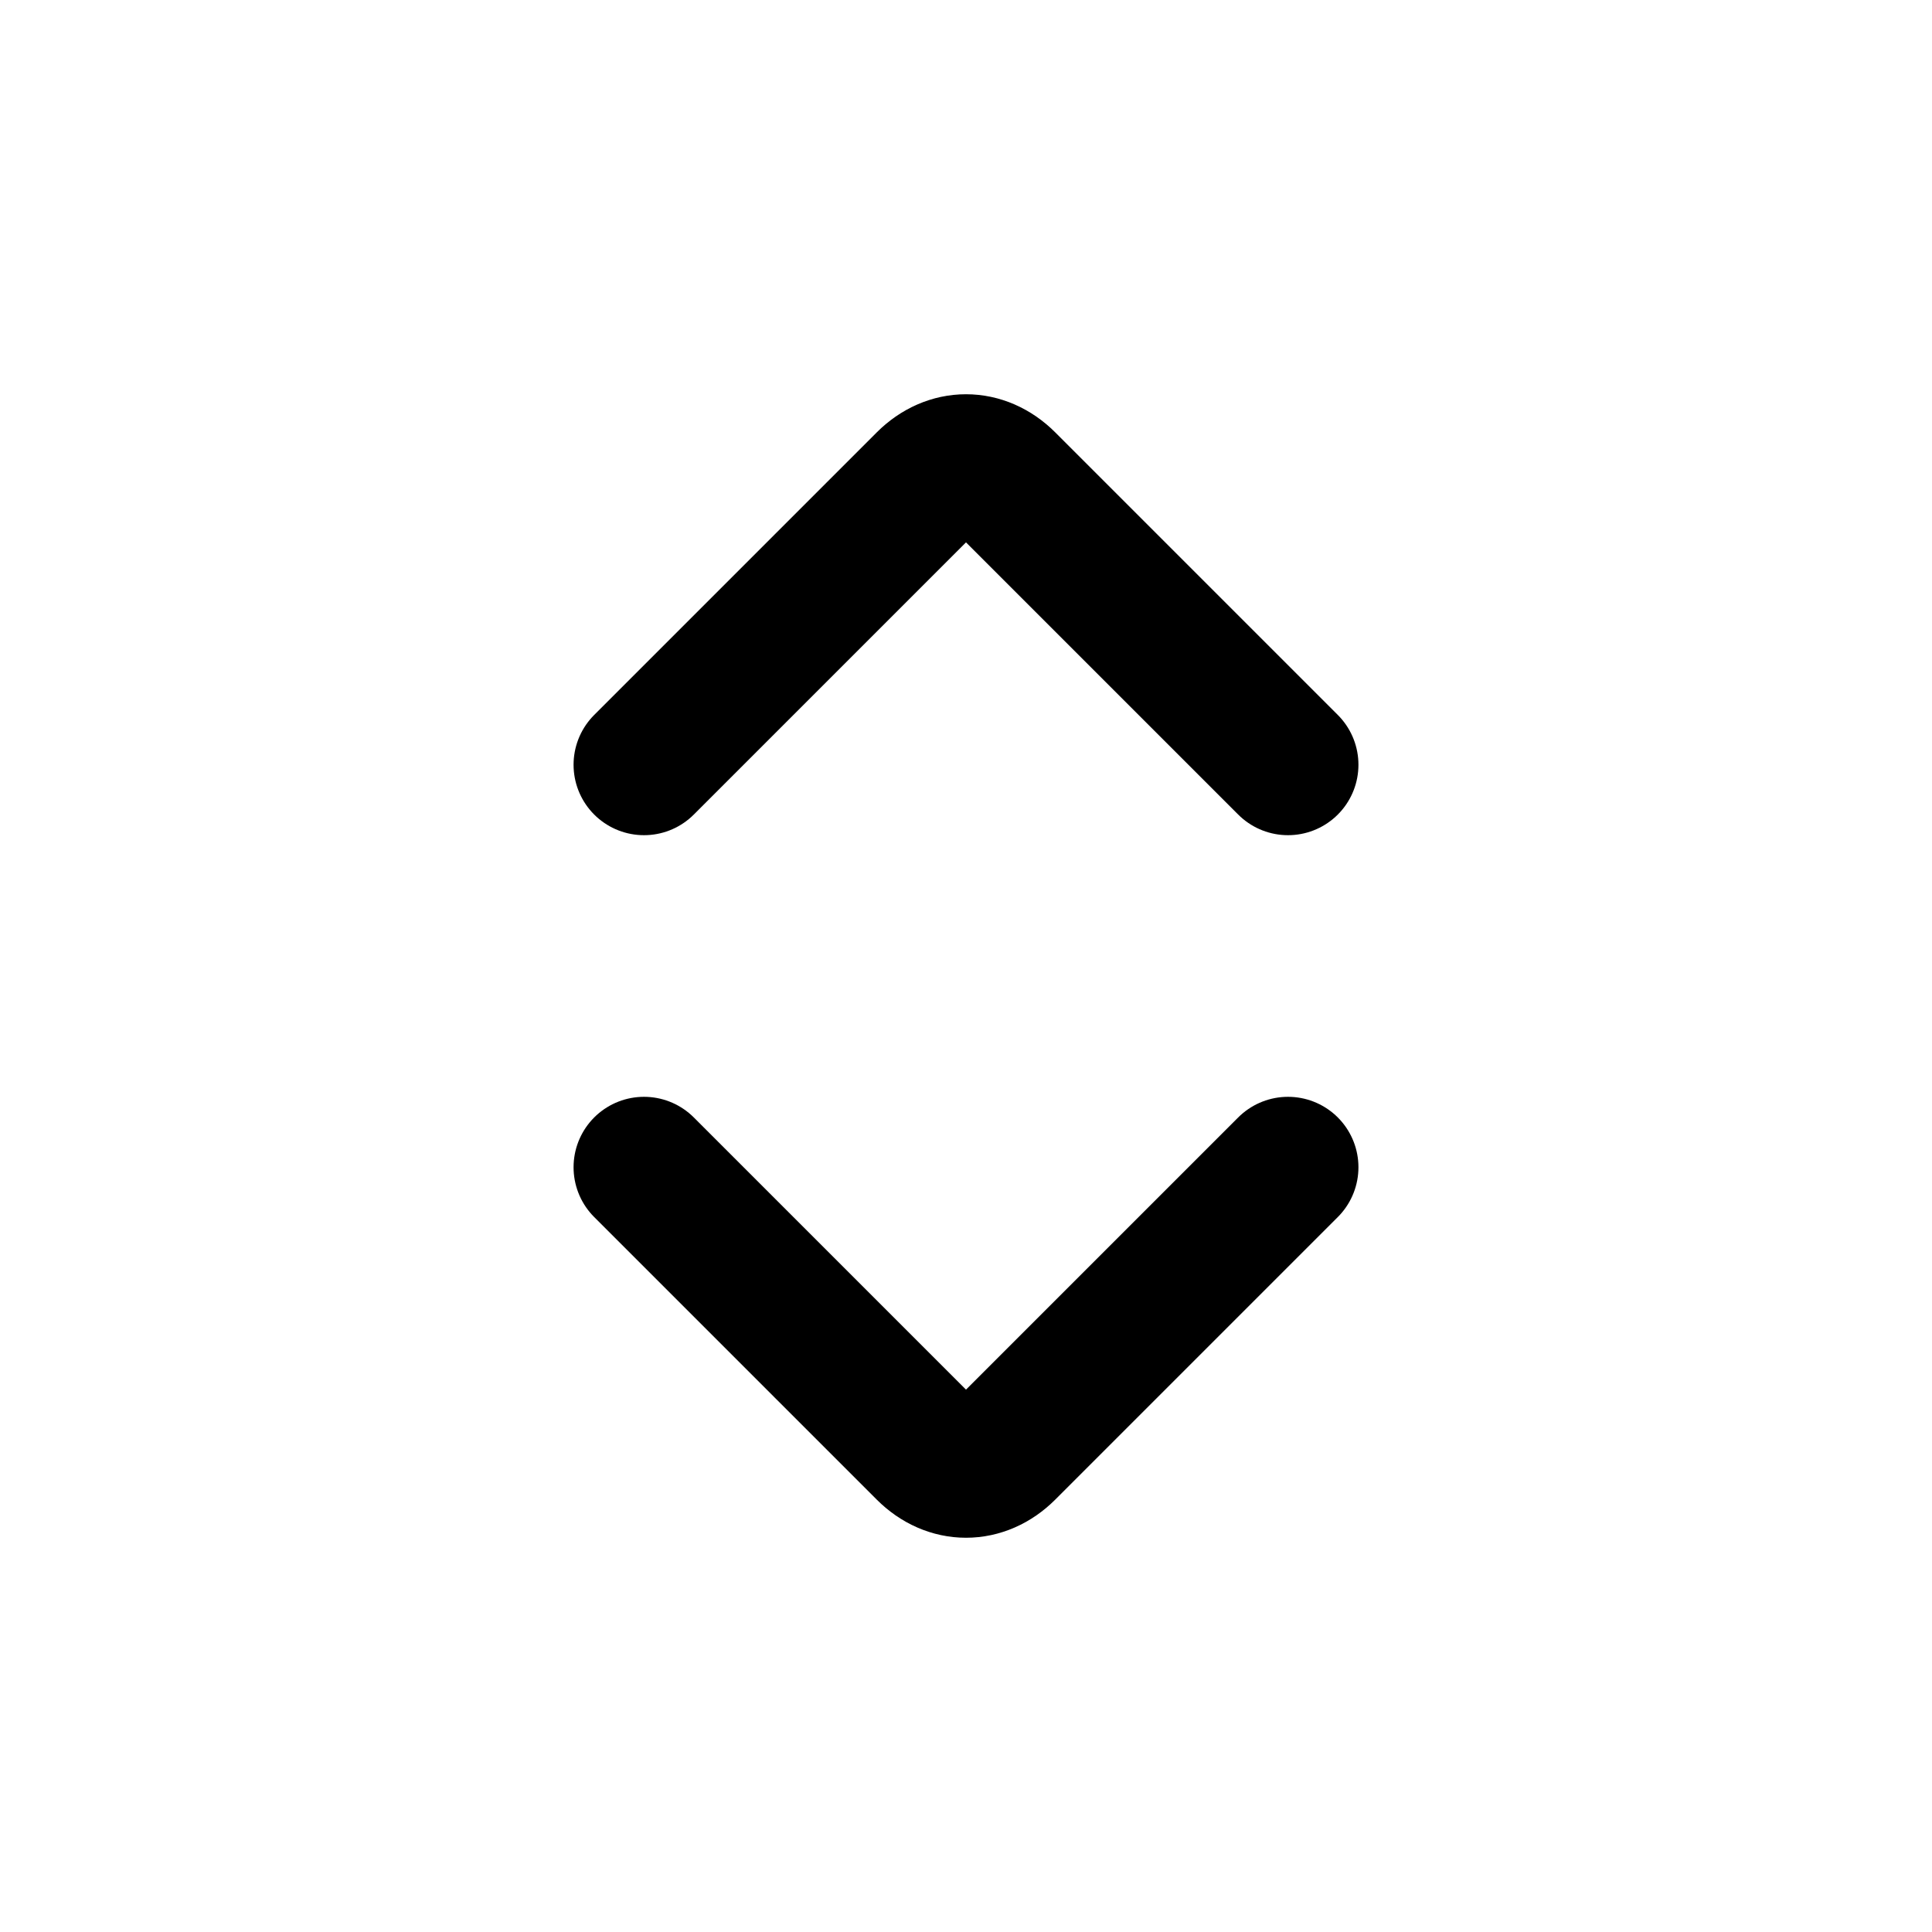
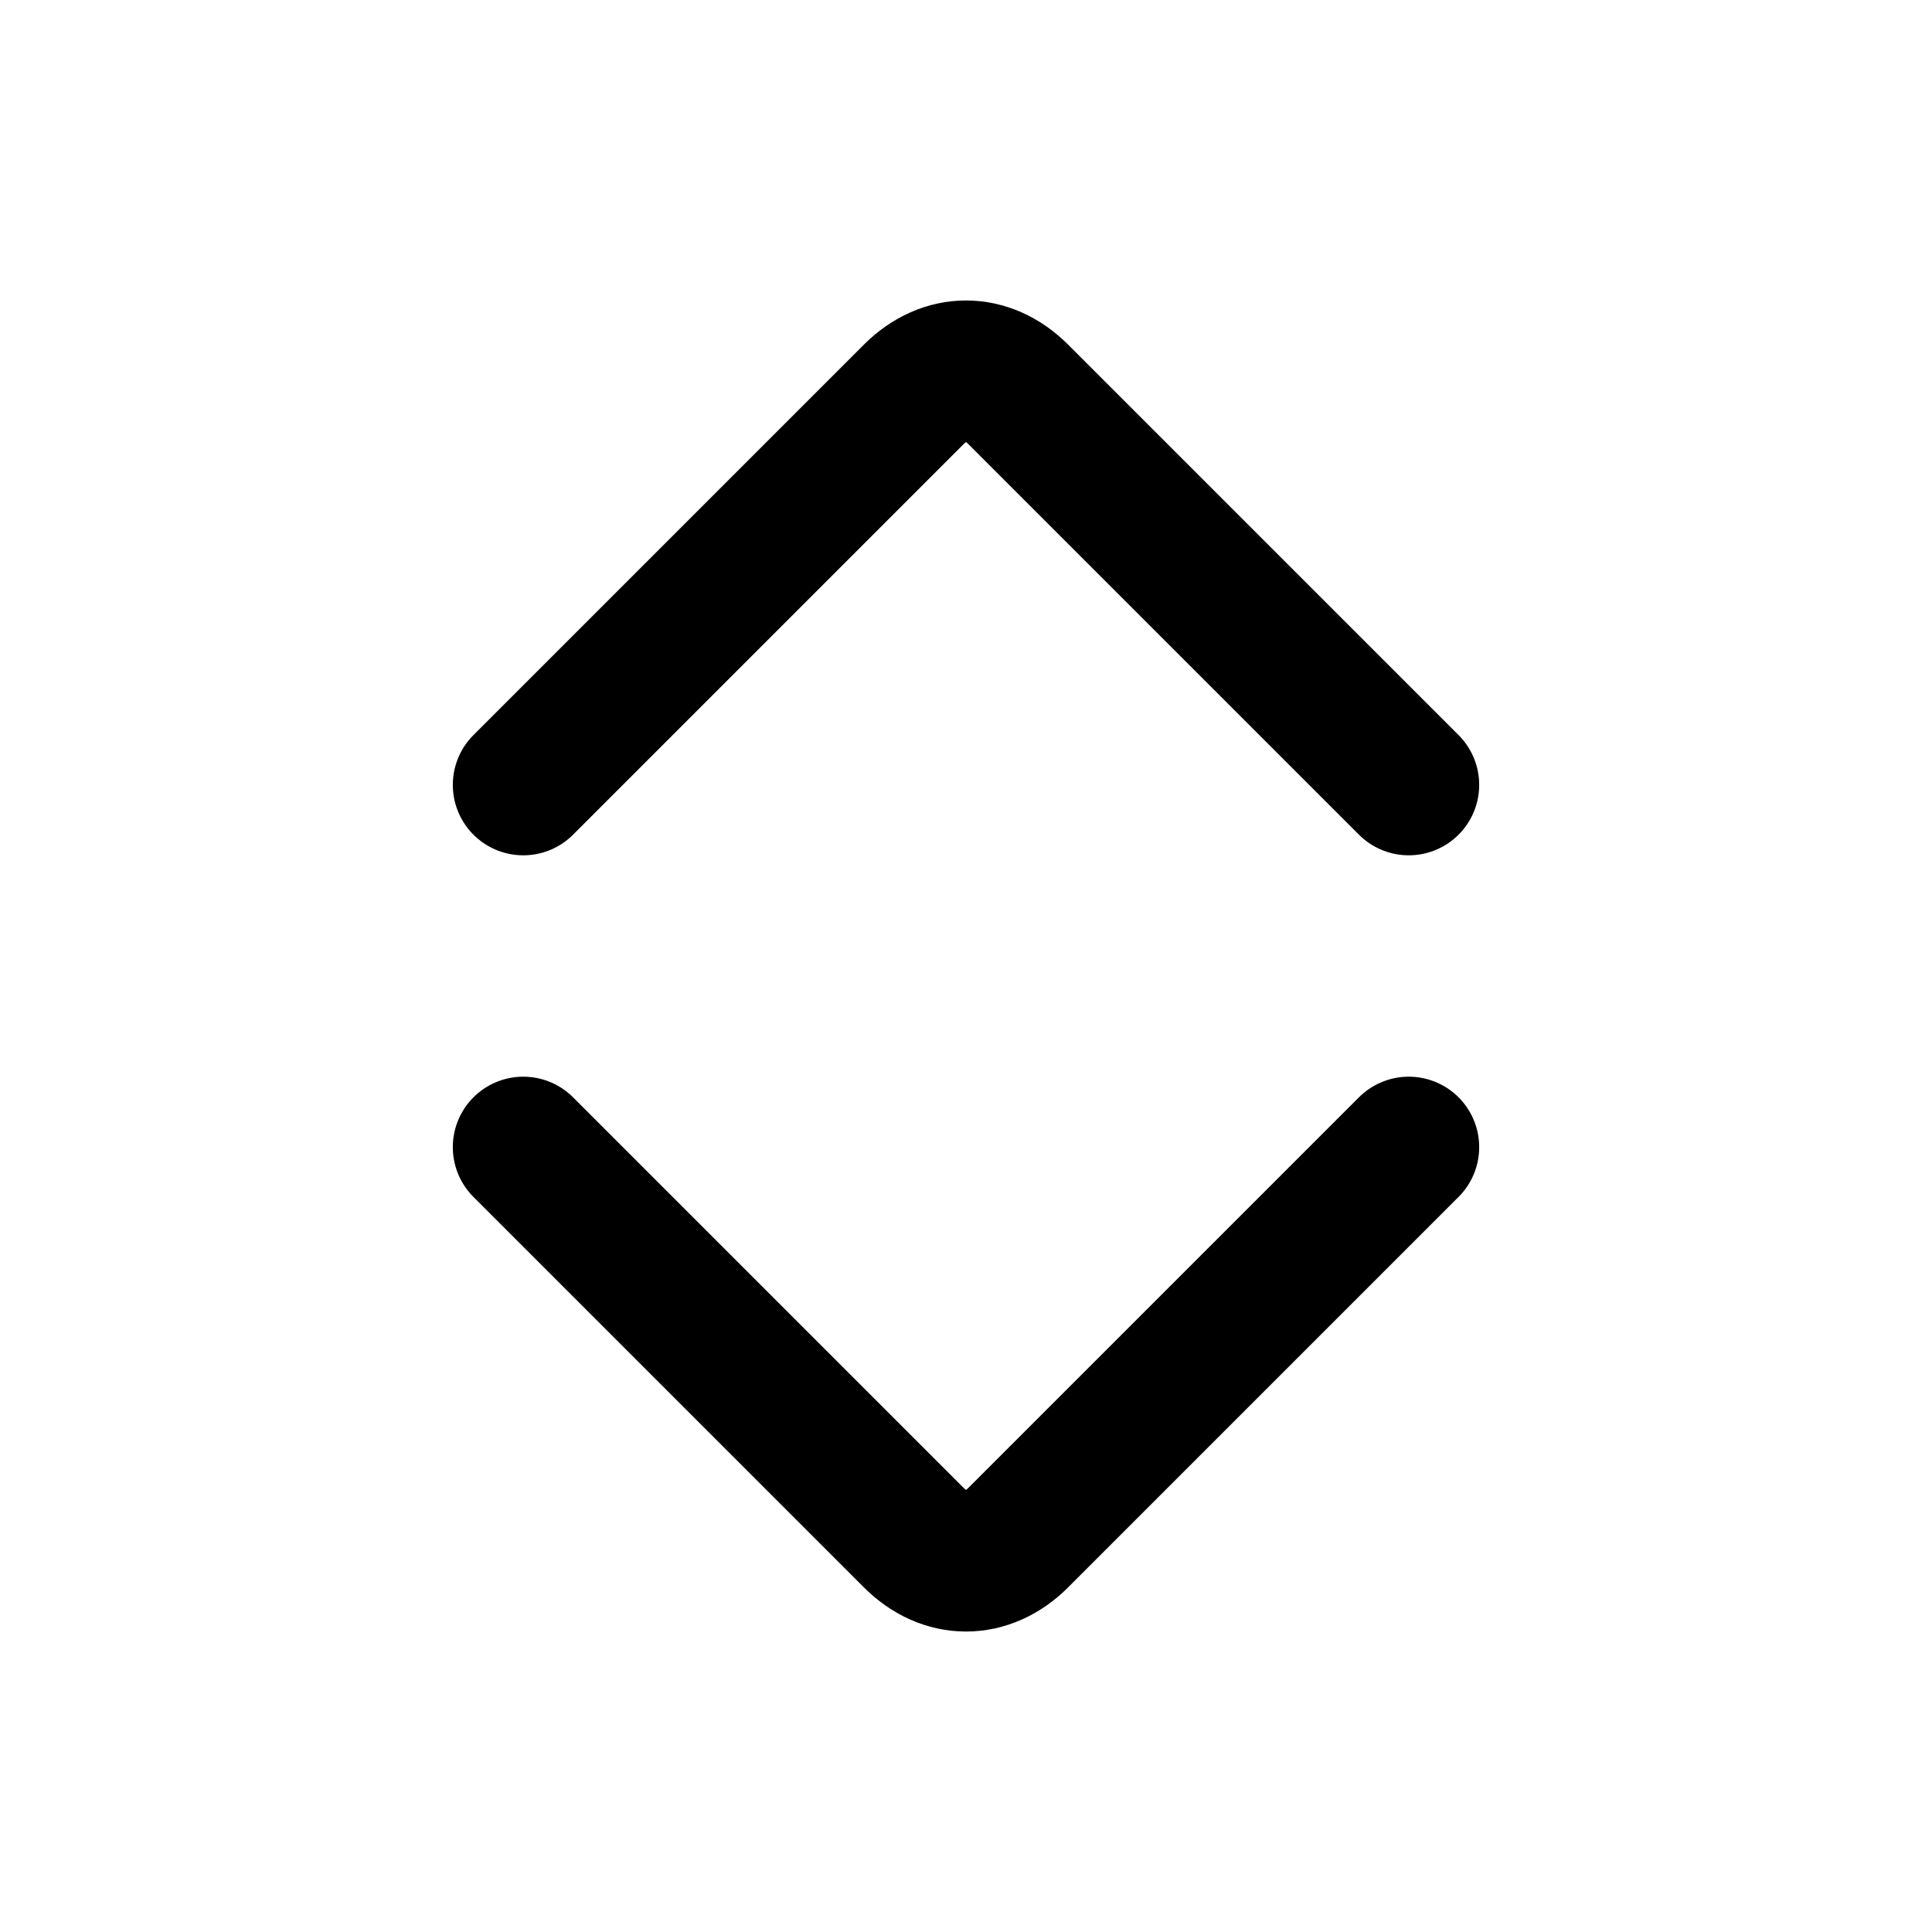
<svg xmlns="http://www.w3.org/2000/svg" width="20" height="20" viewBox="0 0 24 24" fill="none">
-   <path d="M8 9.5L11.51 5.99C11.8 5.7 12.2 5.7 12.49 5.99L16 9.5" fill="none" stroke="#000000" stroke-width="1.75" stroke-linecap="round" stroke-linejoin="round" />
-   <path d="M8 14.5L11.51 18.01C11.8 18.3 12.2 18.3 12.49 18.01L16 14.5" fill="none" stroke="#000000" stroke-width="1.75" stroke-linecap="round" stroke-linejoin="round" />
+   <path d="M6.5 9.75L11.35 4.9C11.74 4.51 12.26 4.51 12.65 4.9L17.5 9.75" fill="none" stroke="#000000" stroke-width="1.75" stroke-linecap="round" stroke-linejoin="round" />
+   <path d="M6.5 14.25L11.35 19.1C11.74 19.49 12.26 19.49 12.65 19.1L17.5 14.25" fill="none" stroke="#000000" stroke-width="1.75" stroke-linecap="round" stroke-linejoin="round" />
</svg>
